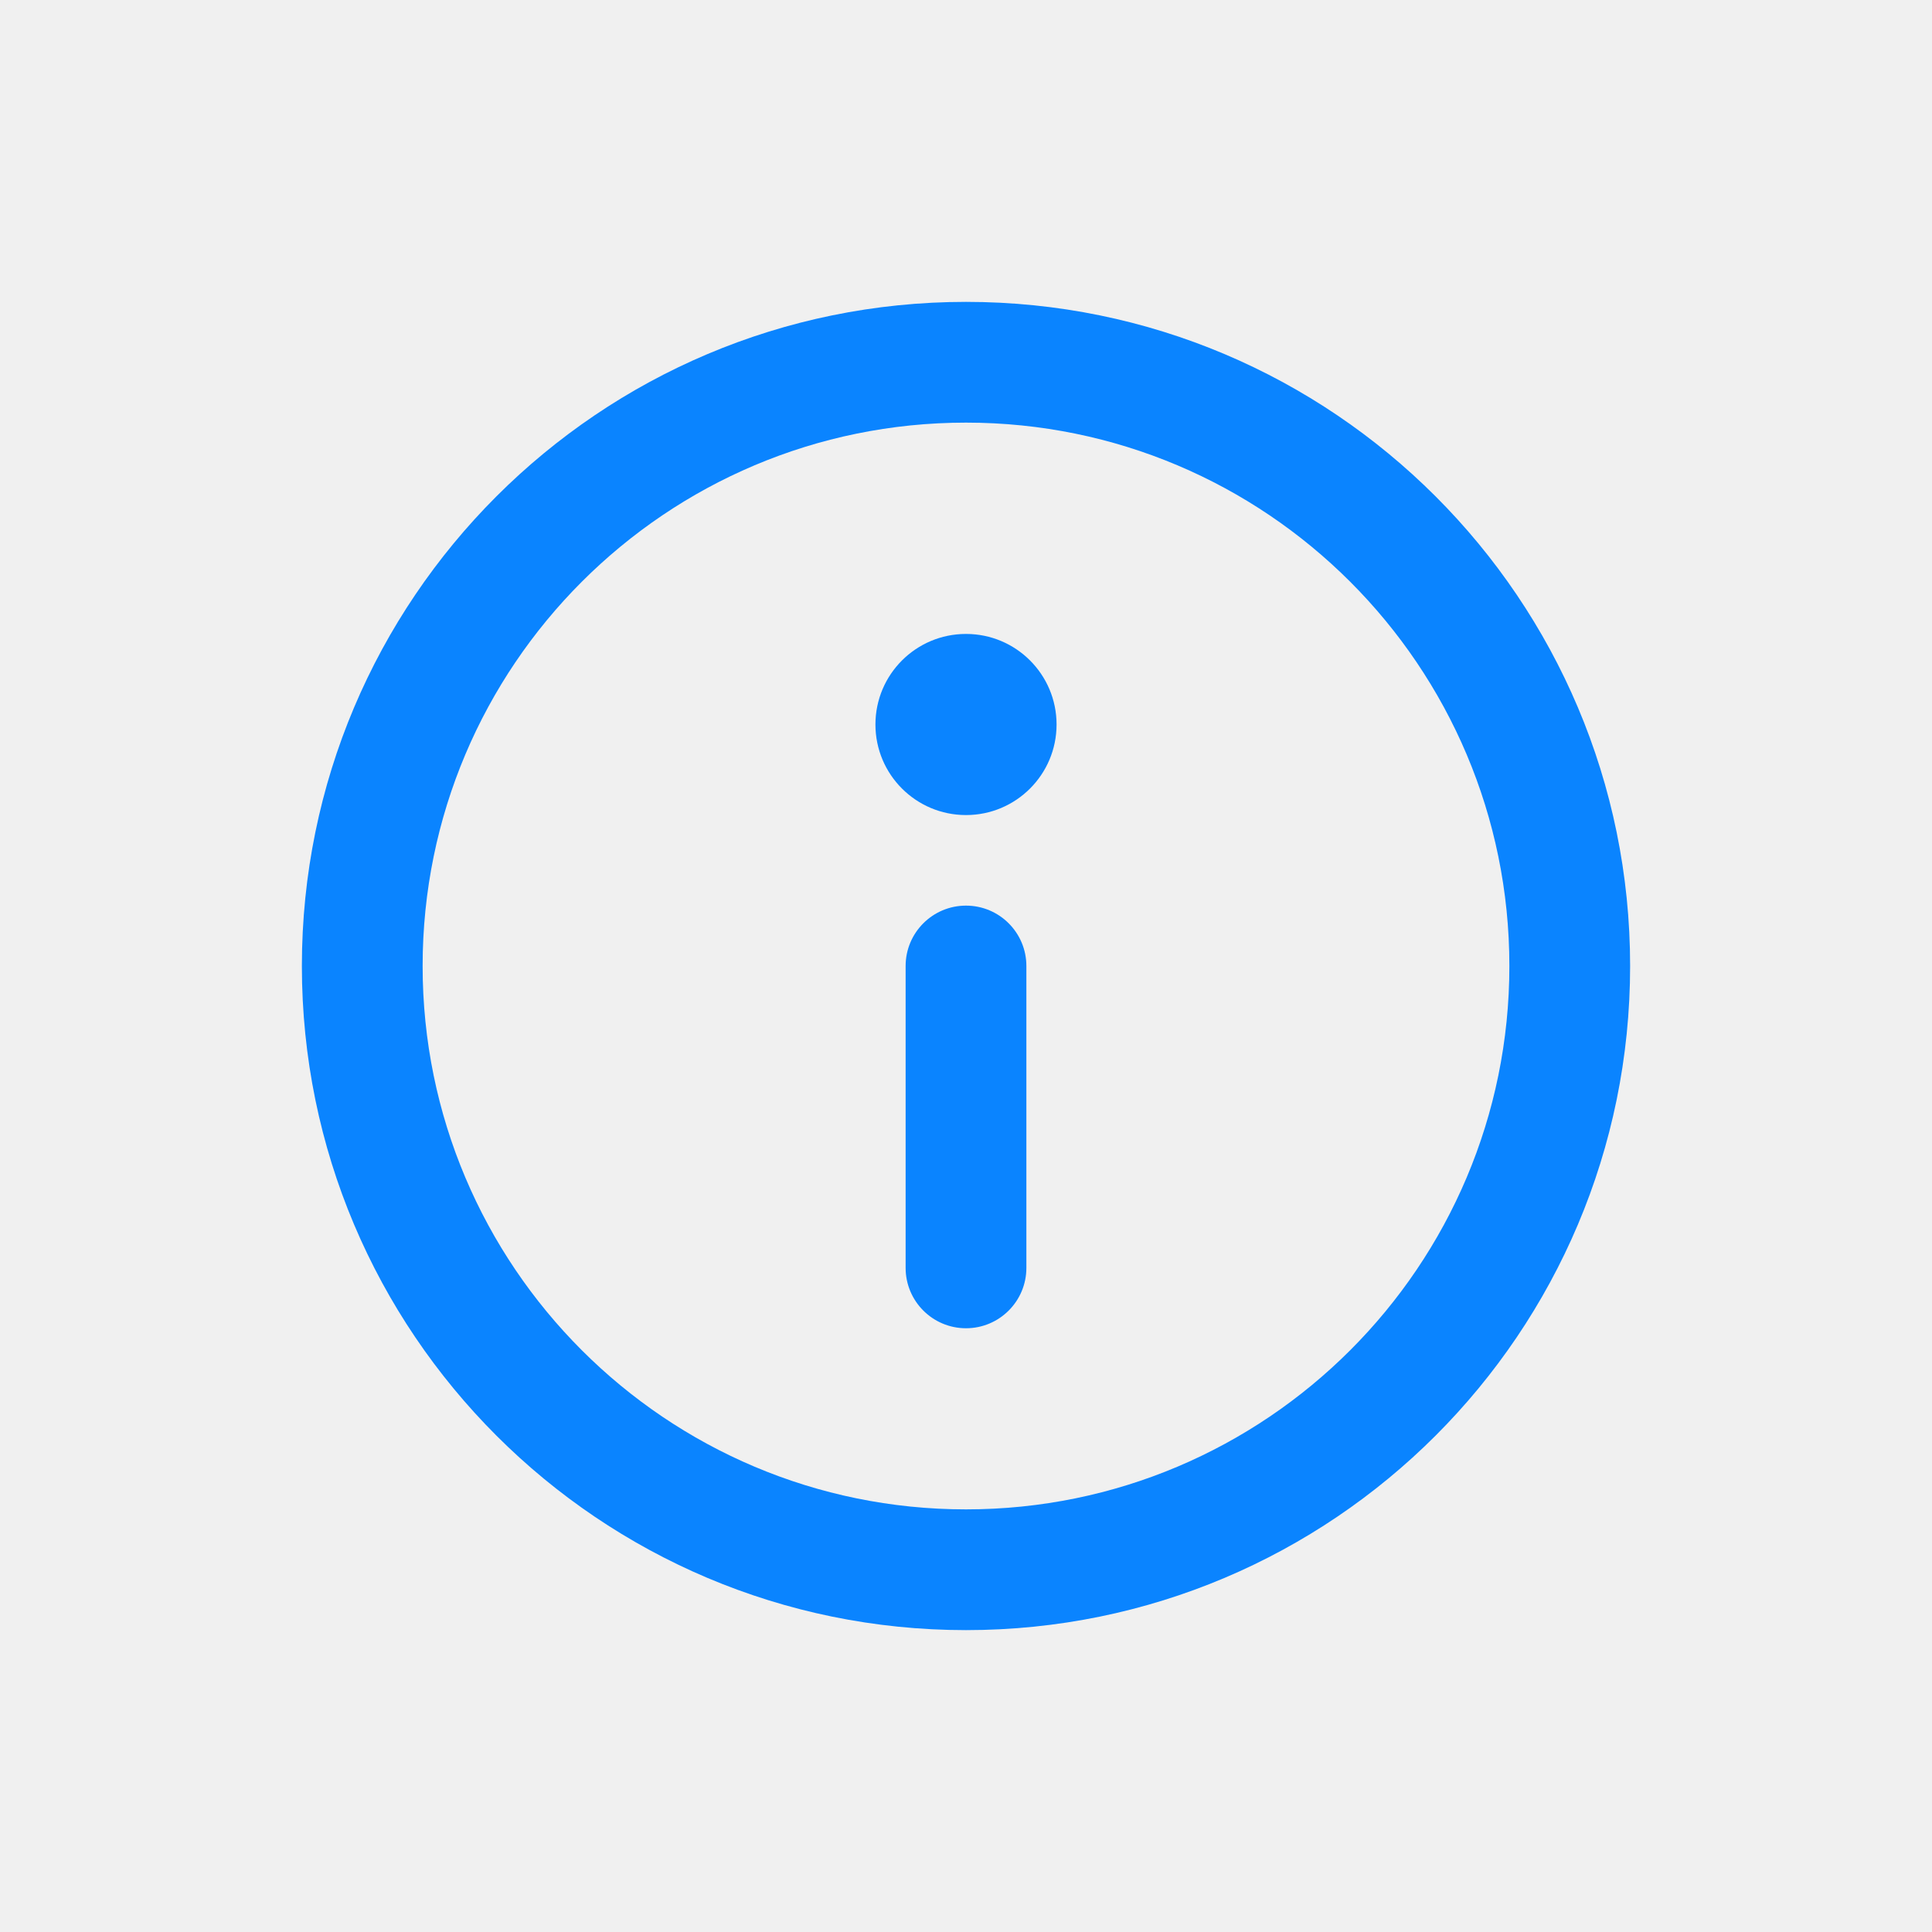
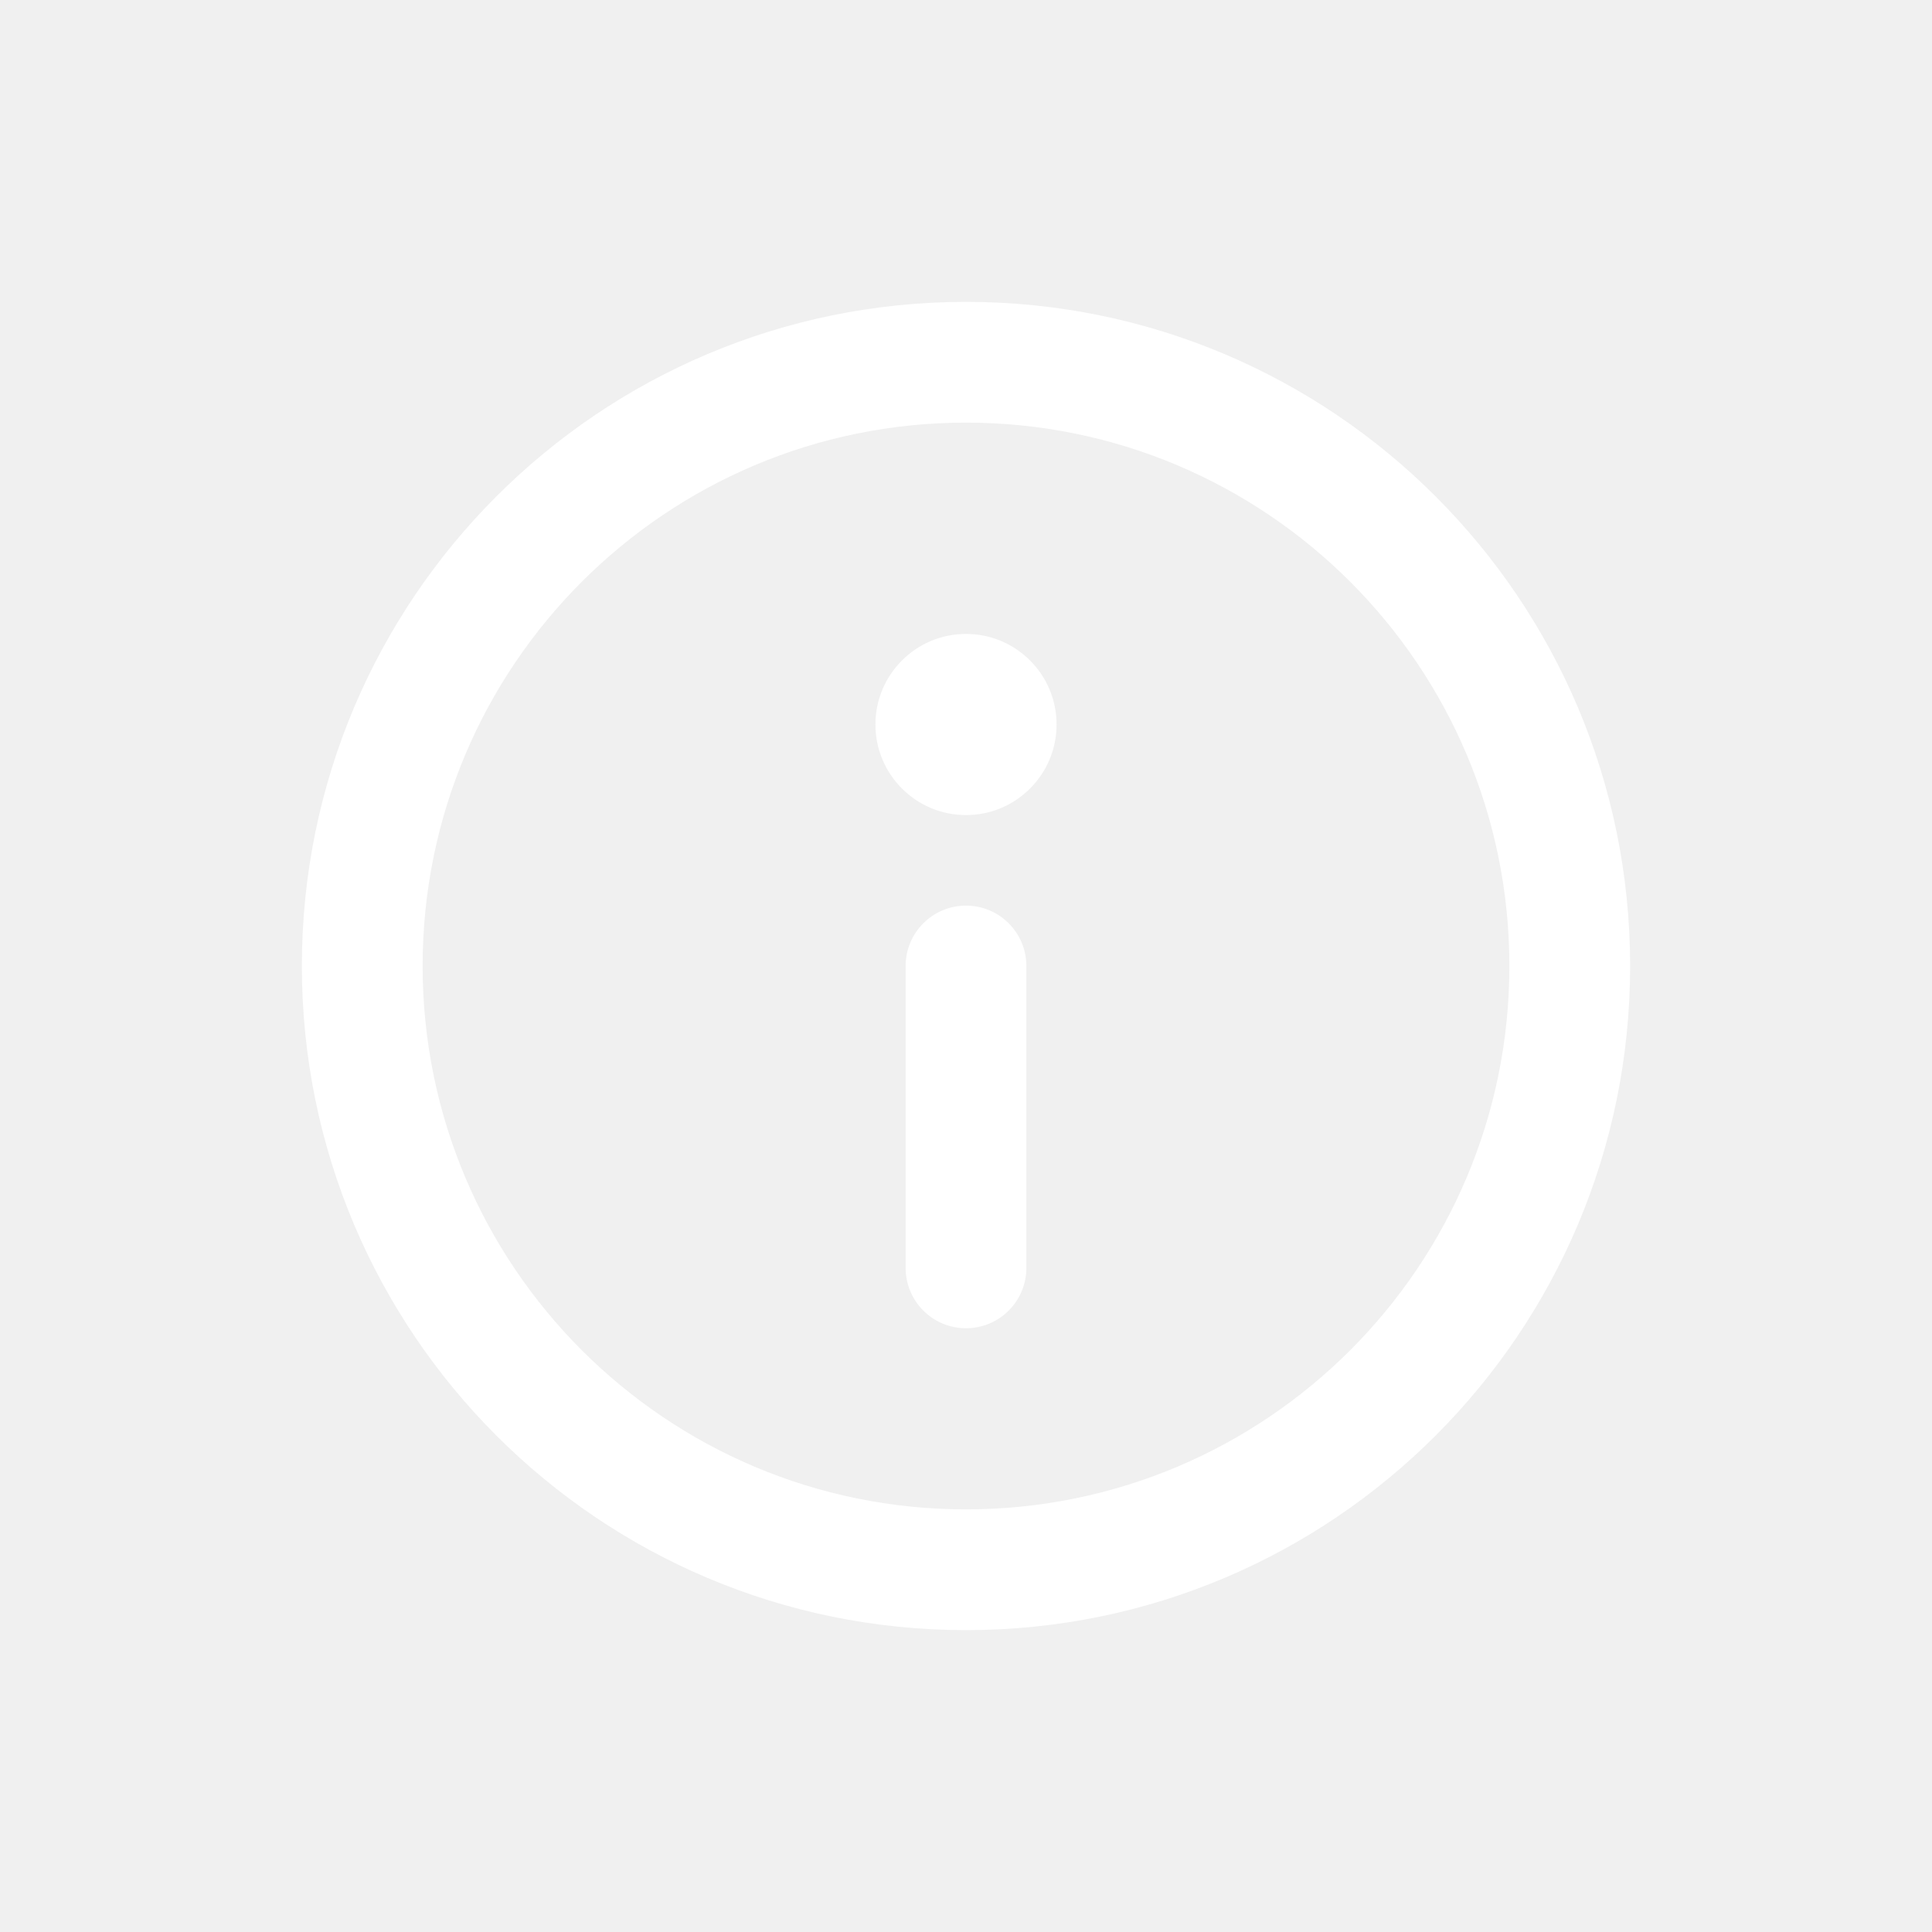
<svg xmlns="http://www.w3.org/2000/svg" viewBox="0 0 64 64">
-   <path fill="#0a84ff" d="M 32 10 C 19.85 10 10 19.85 10 32 C 10 44.15 19.85 54 32 54 C 44.15 54 54 44.15 54 32 C 54 19.85 44.15 10 32 10 z M 32 14 C 41.941 14 50 22.059 50 32 C 50 41.941 41.941 50 32 50 C 22.059 50 14 41.941 14 32 C 14 22.059 22.059 14 32 14 z M 32 21 C 30.343 21 29 22.343 29 24 C 29 25.657 30.343 27 32 27 C 33.657 27 35 25.657 35 24 C 35 22.343 33.657 21 32 21 z M 32 30 C 30.895 30 30 30.896 30 32 L 30 42 C 30 43.104 30.895 44 32 44 C 33.105 44 34 43.104 34 42 L 34 32 C 34 30.896 33.105 30 32 30 z" />
+   <path fill="#ffffff" d="M 32 10 C 19.85 10 10 19.85 10 32 C 10 44.15 19.85 54 32 54 C 44.15 54 54 44.15 54 32 C 54 19.85 44.15 10 32 10 z M 32 14 C 41.941 14 50 22.059 50 32 C 50 41.941 41.941 50 32 50 C 22.059 50 14 41.941 14 32 C 14 22.059 22.059 14 32 14 z M 32 21 C 30.343 21 29 22.343 29 24 C 29 25.657 30.343 27 32 27 C 33.657 27 35 25.657 35 24 C 35 22.343 33.657 21 32 21 z M 32 30 C 30.895 30 30 30.896 30 32 L 30 42 C 30 43.104 30.895 44 32 44 C 33.105 44 34 43.104 34 42 L 34 32 C 34 30.896 33.105 30 32 30 z" />
</svg>
